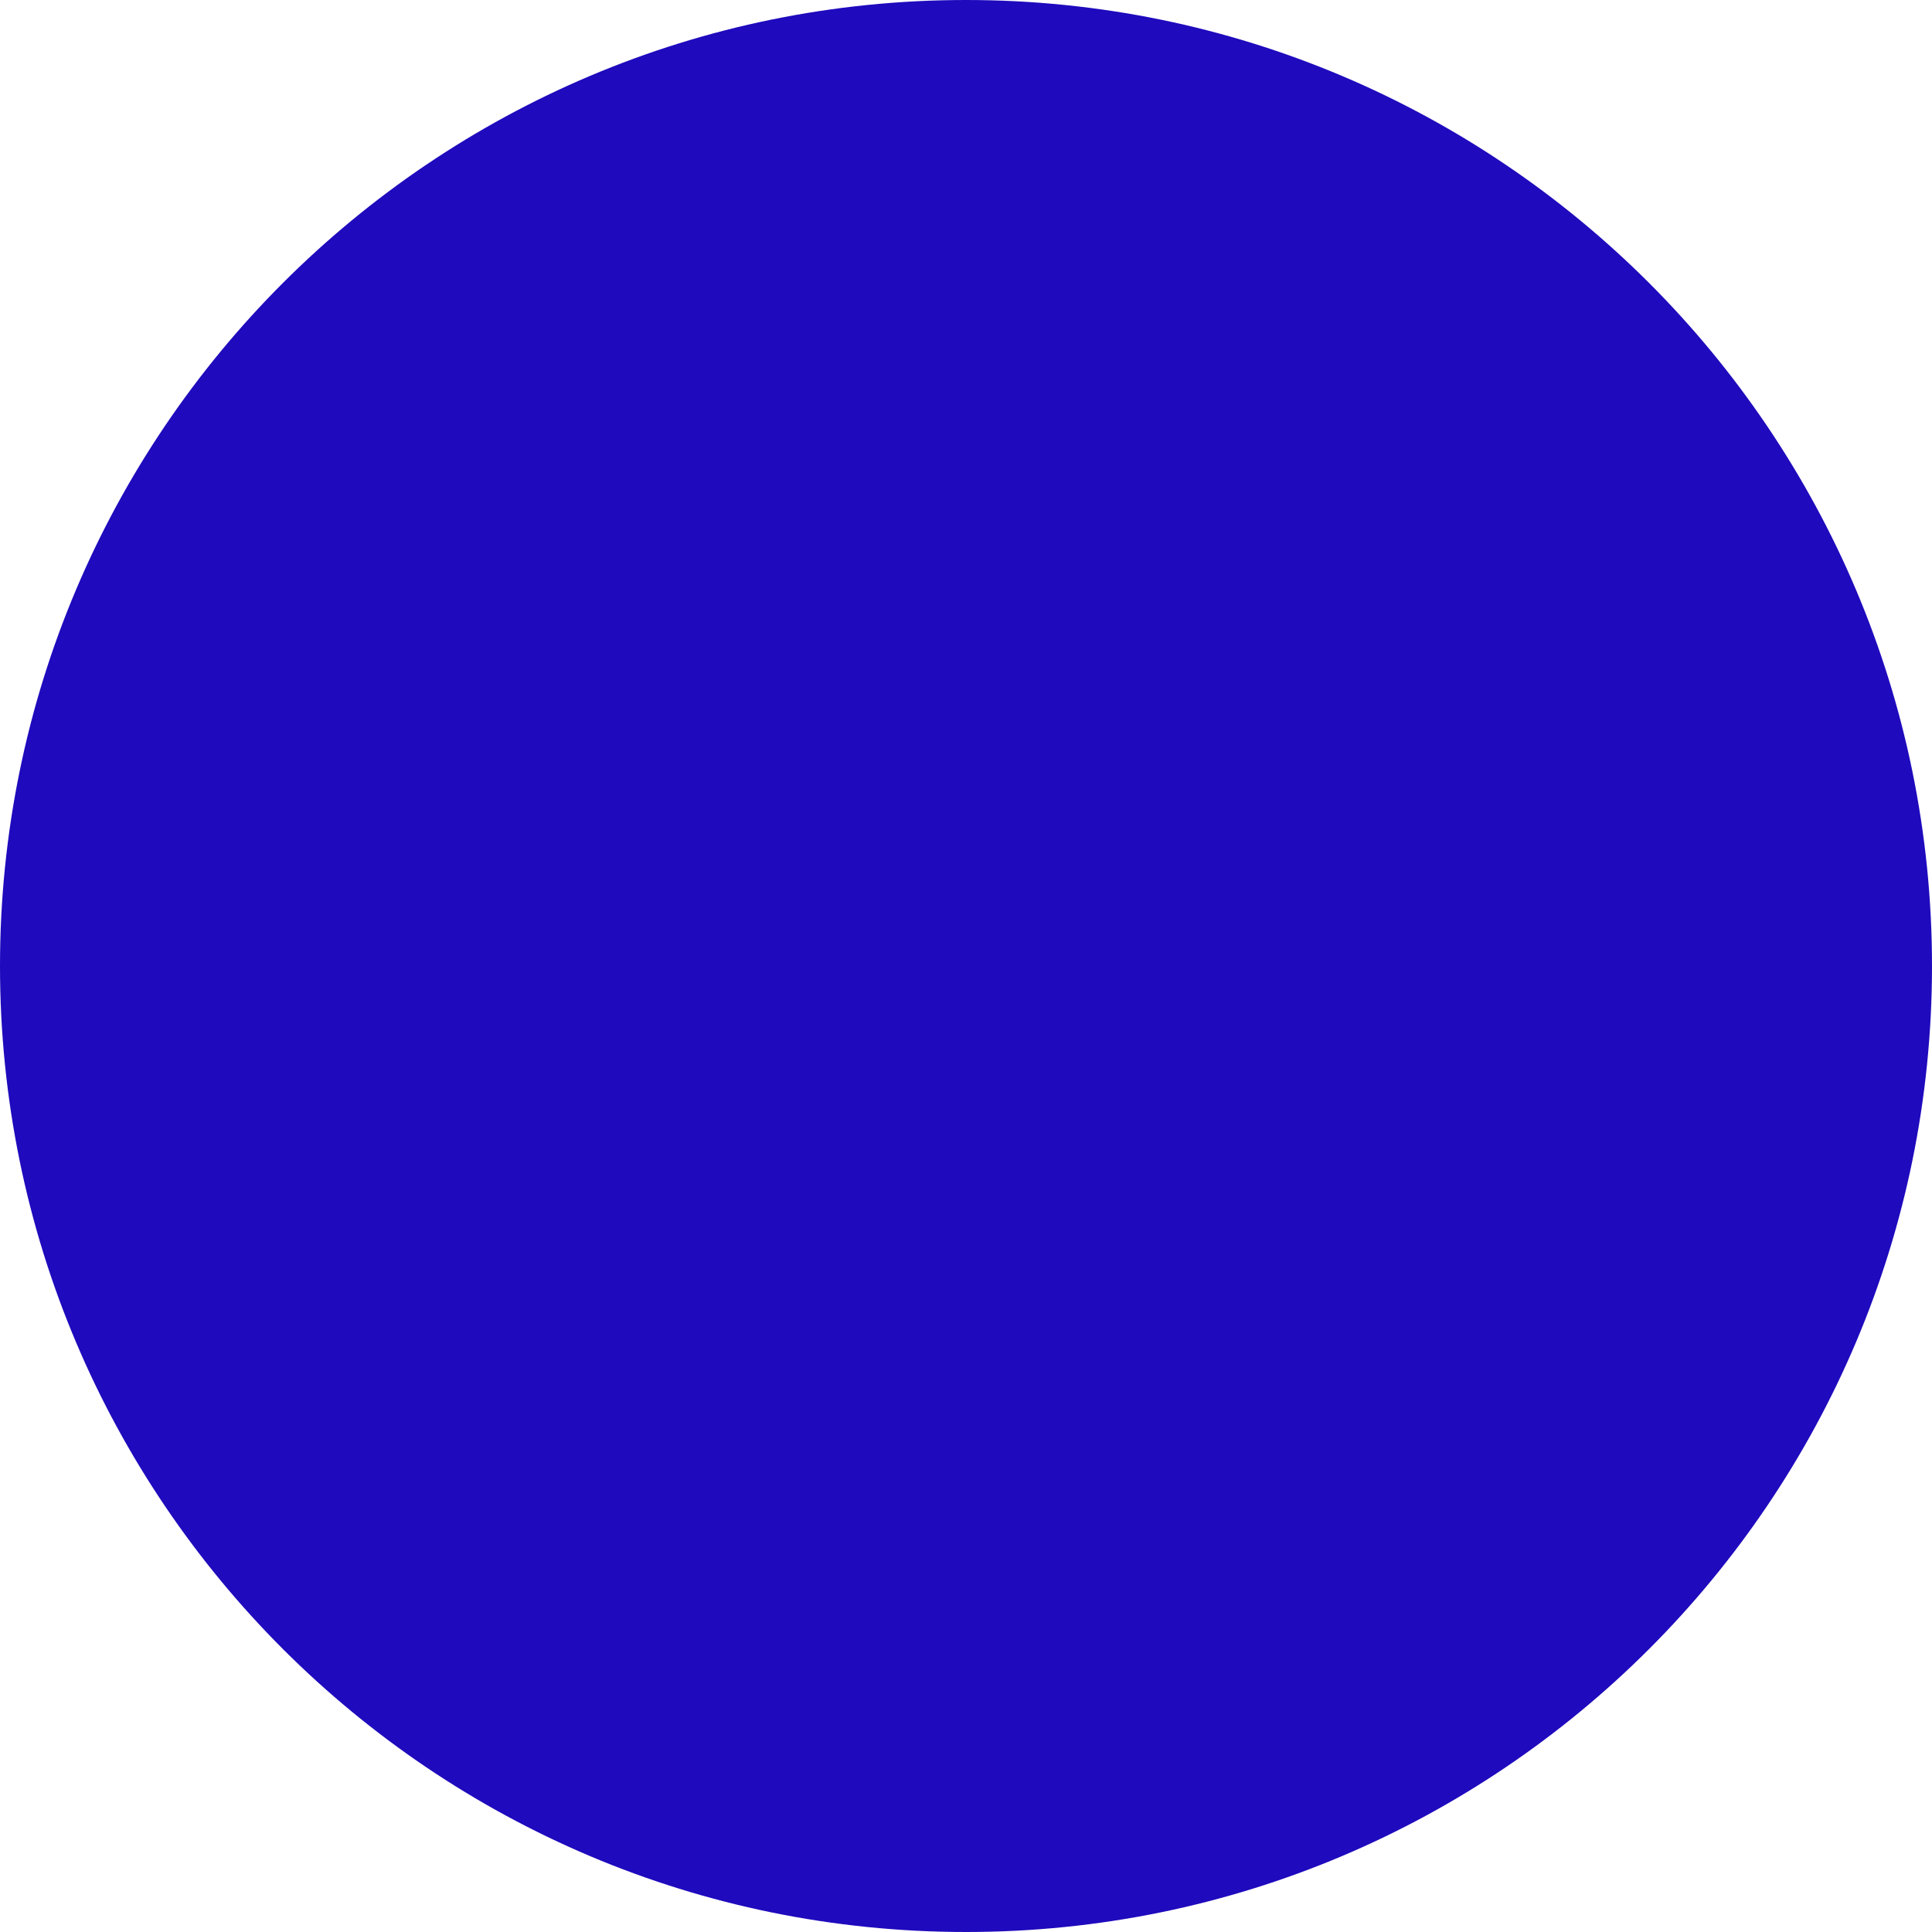
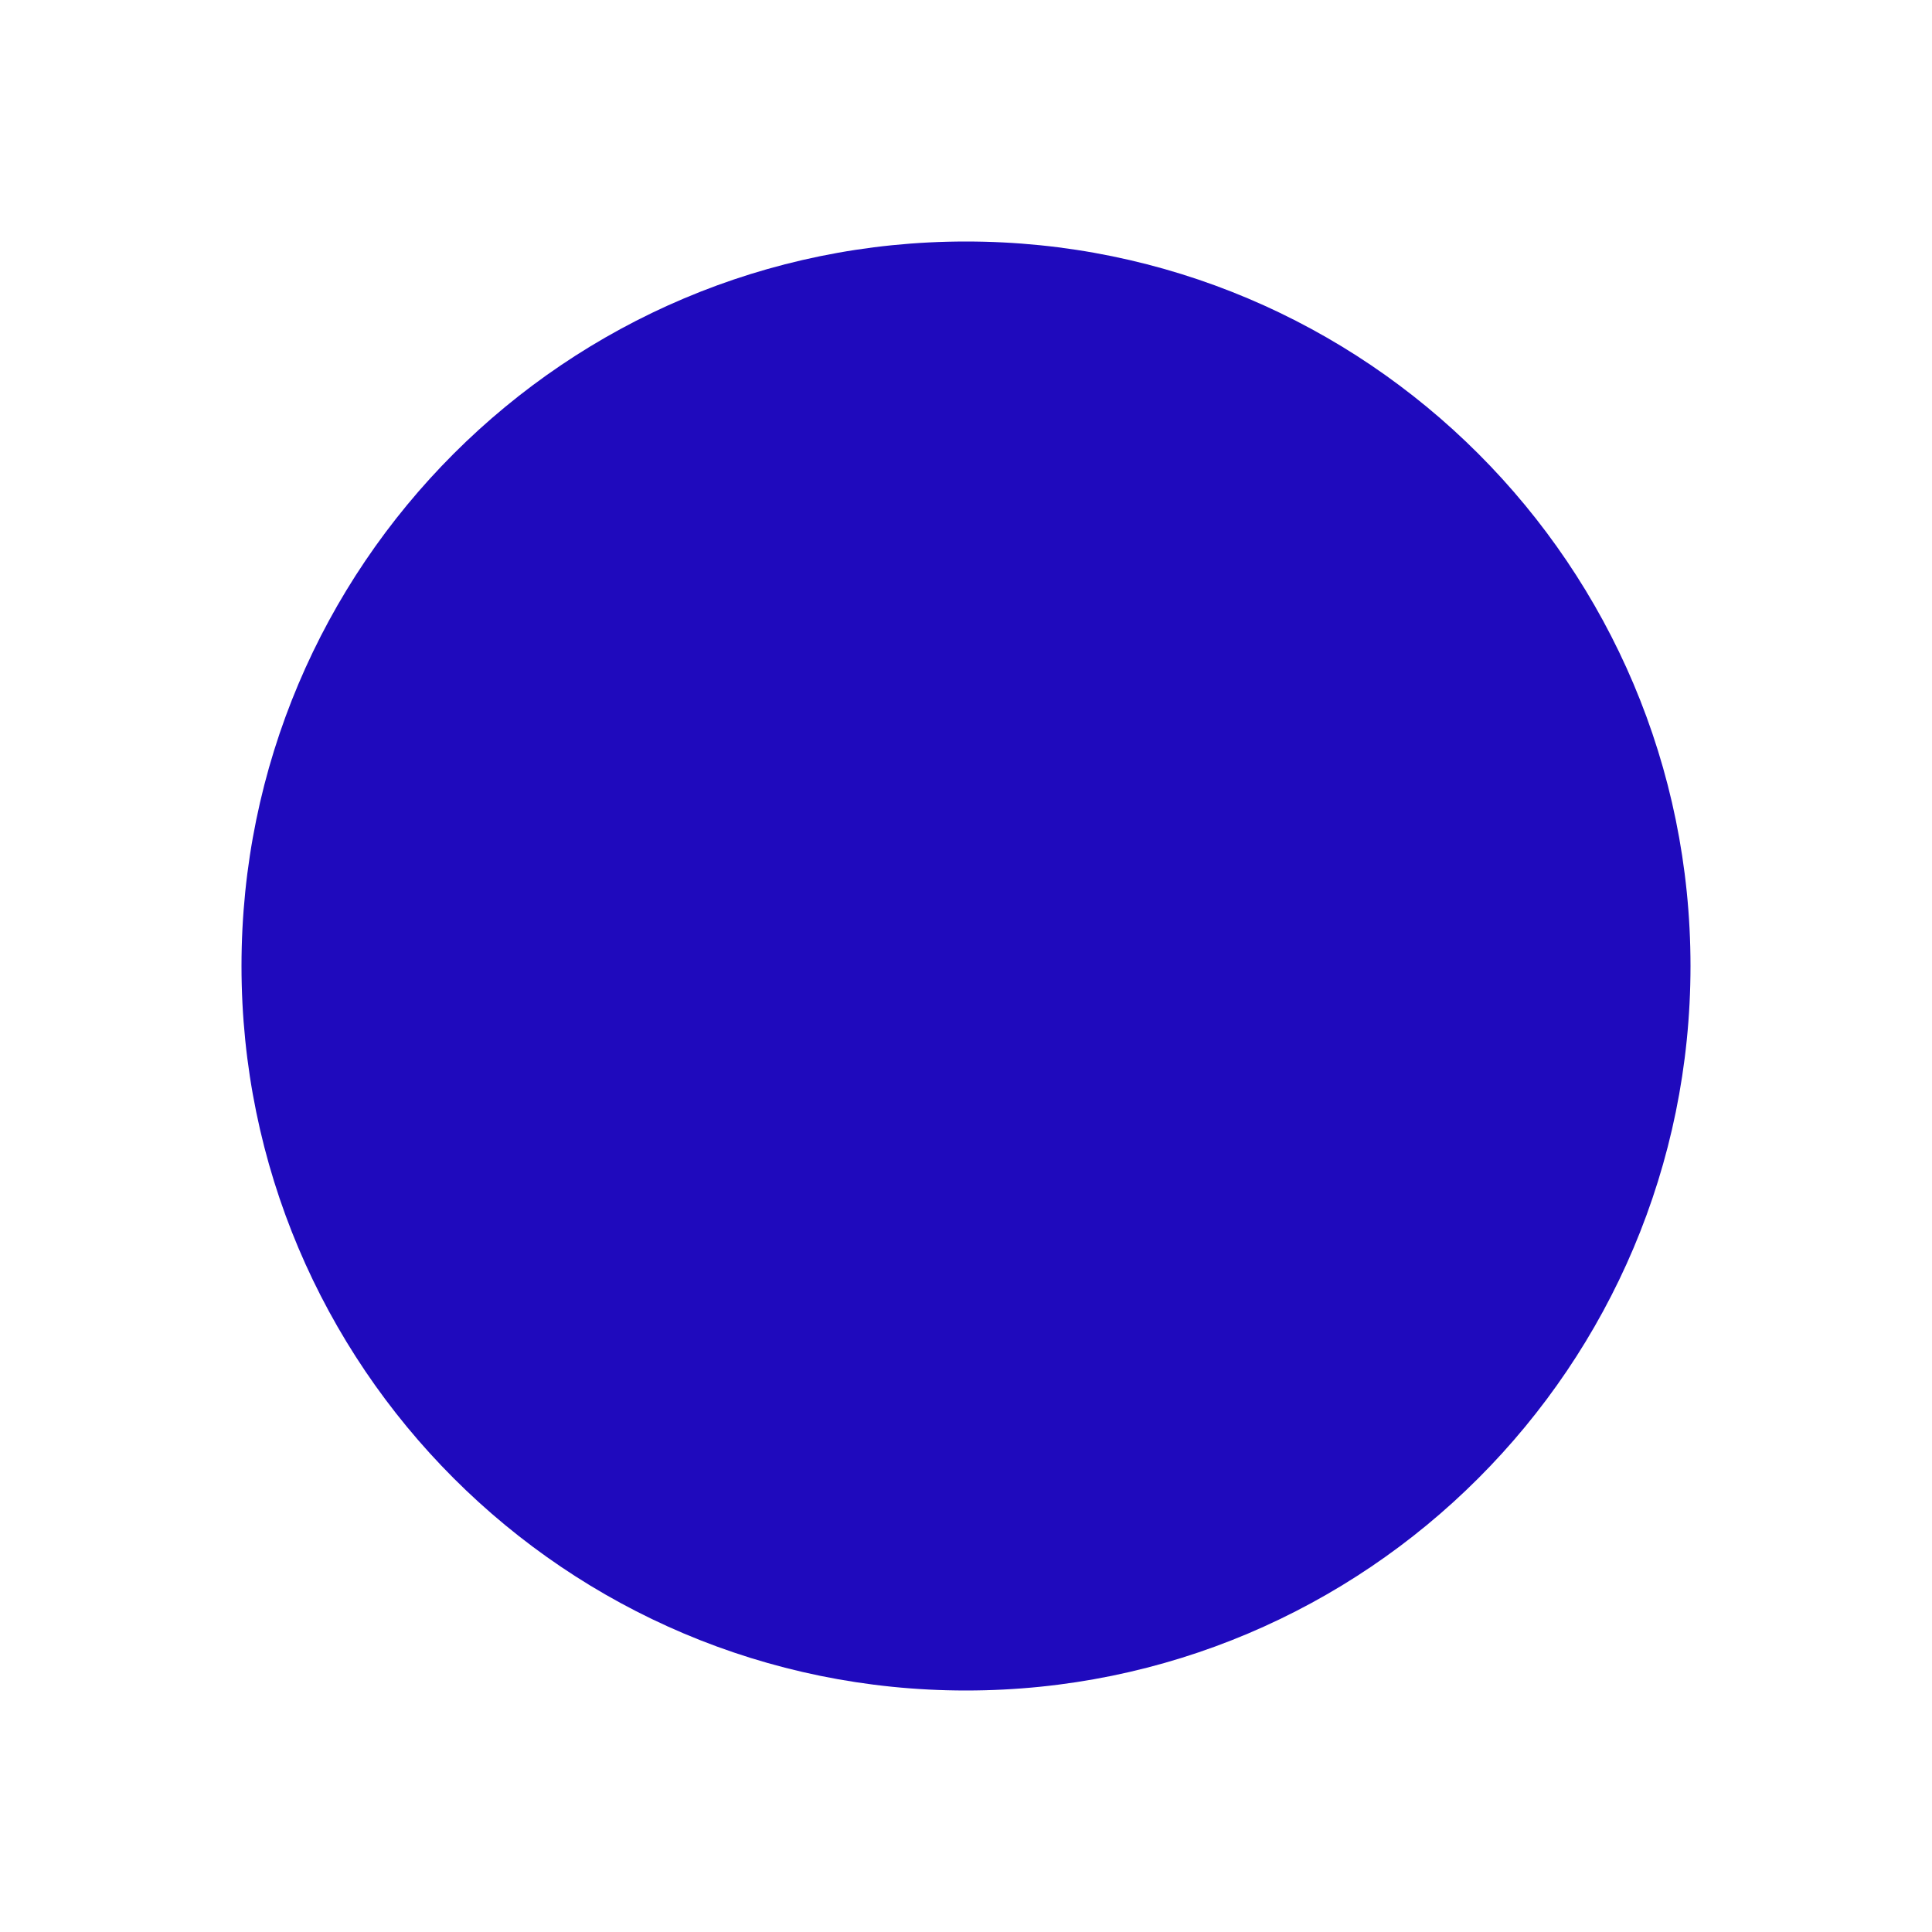
<svg xmlns="http://www.w3.org/2000/svg" width="100%" height="100%" viewBox="0 0 64 64" version="1.1" xml:space="preserve" style="fill-rule:evenodd;clip-rule:evenodd;stroke-linejoin:round;stroke-miterlimit:1.414;">
-   <circle id="Blue" cx="32" cy="32" r="32" style="fill:#1f0abd;" />
+   <circle id="Blue" cx="32" cy="32" r="24" style="fill:#1f0abd;" />
</svg>
